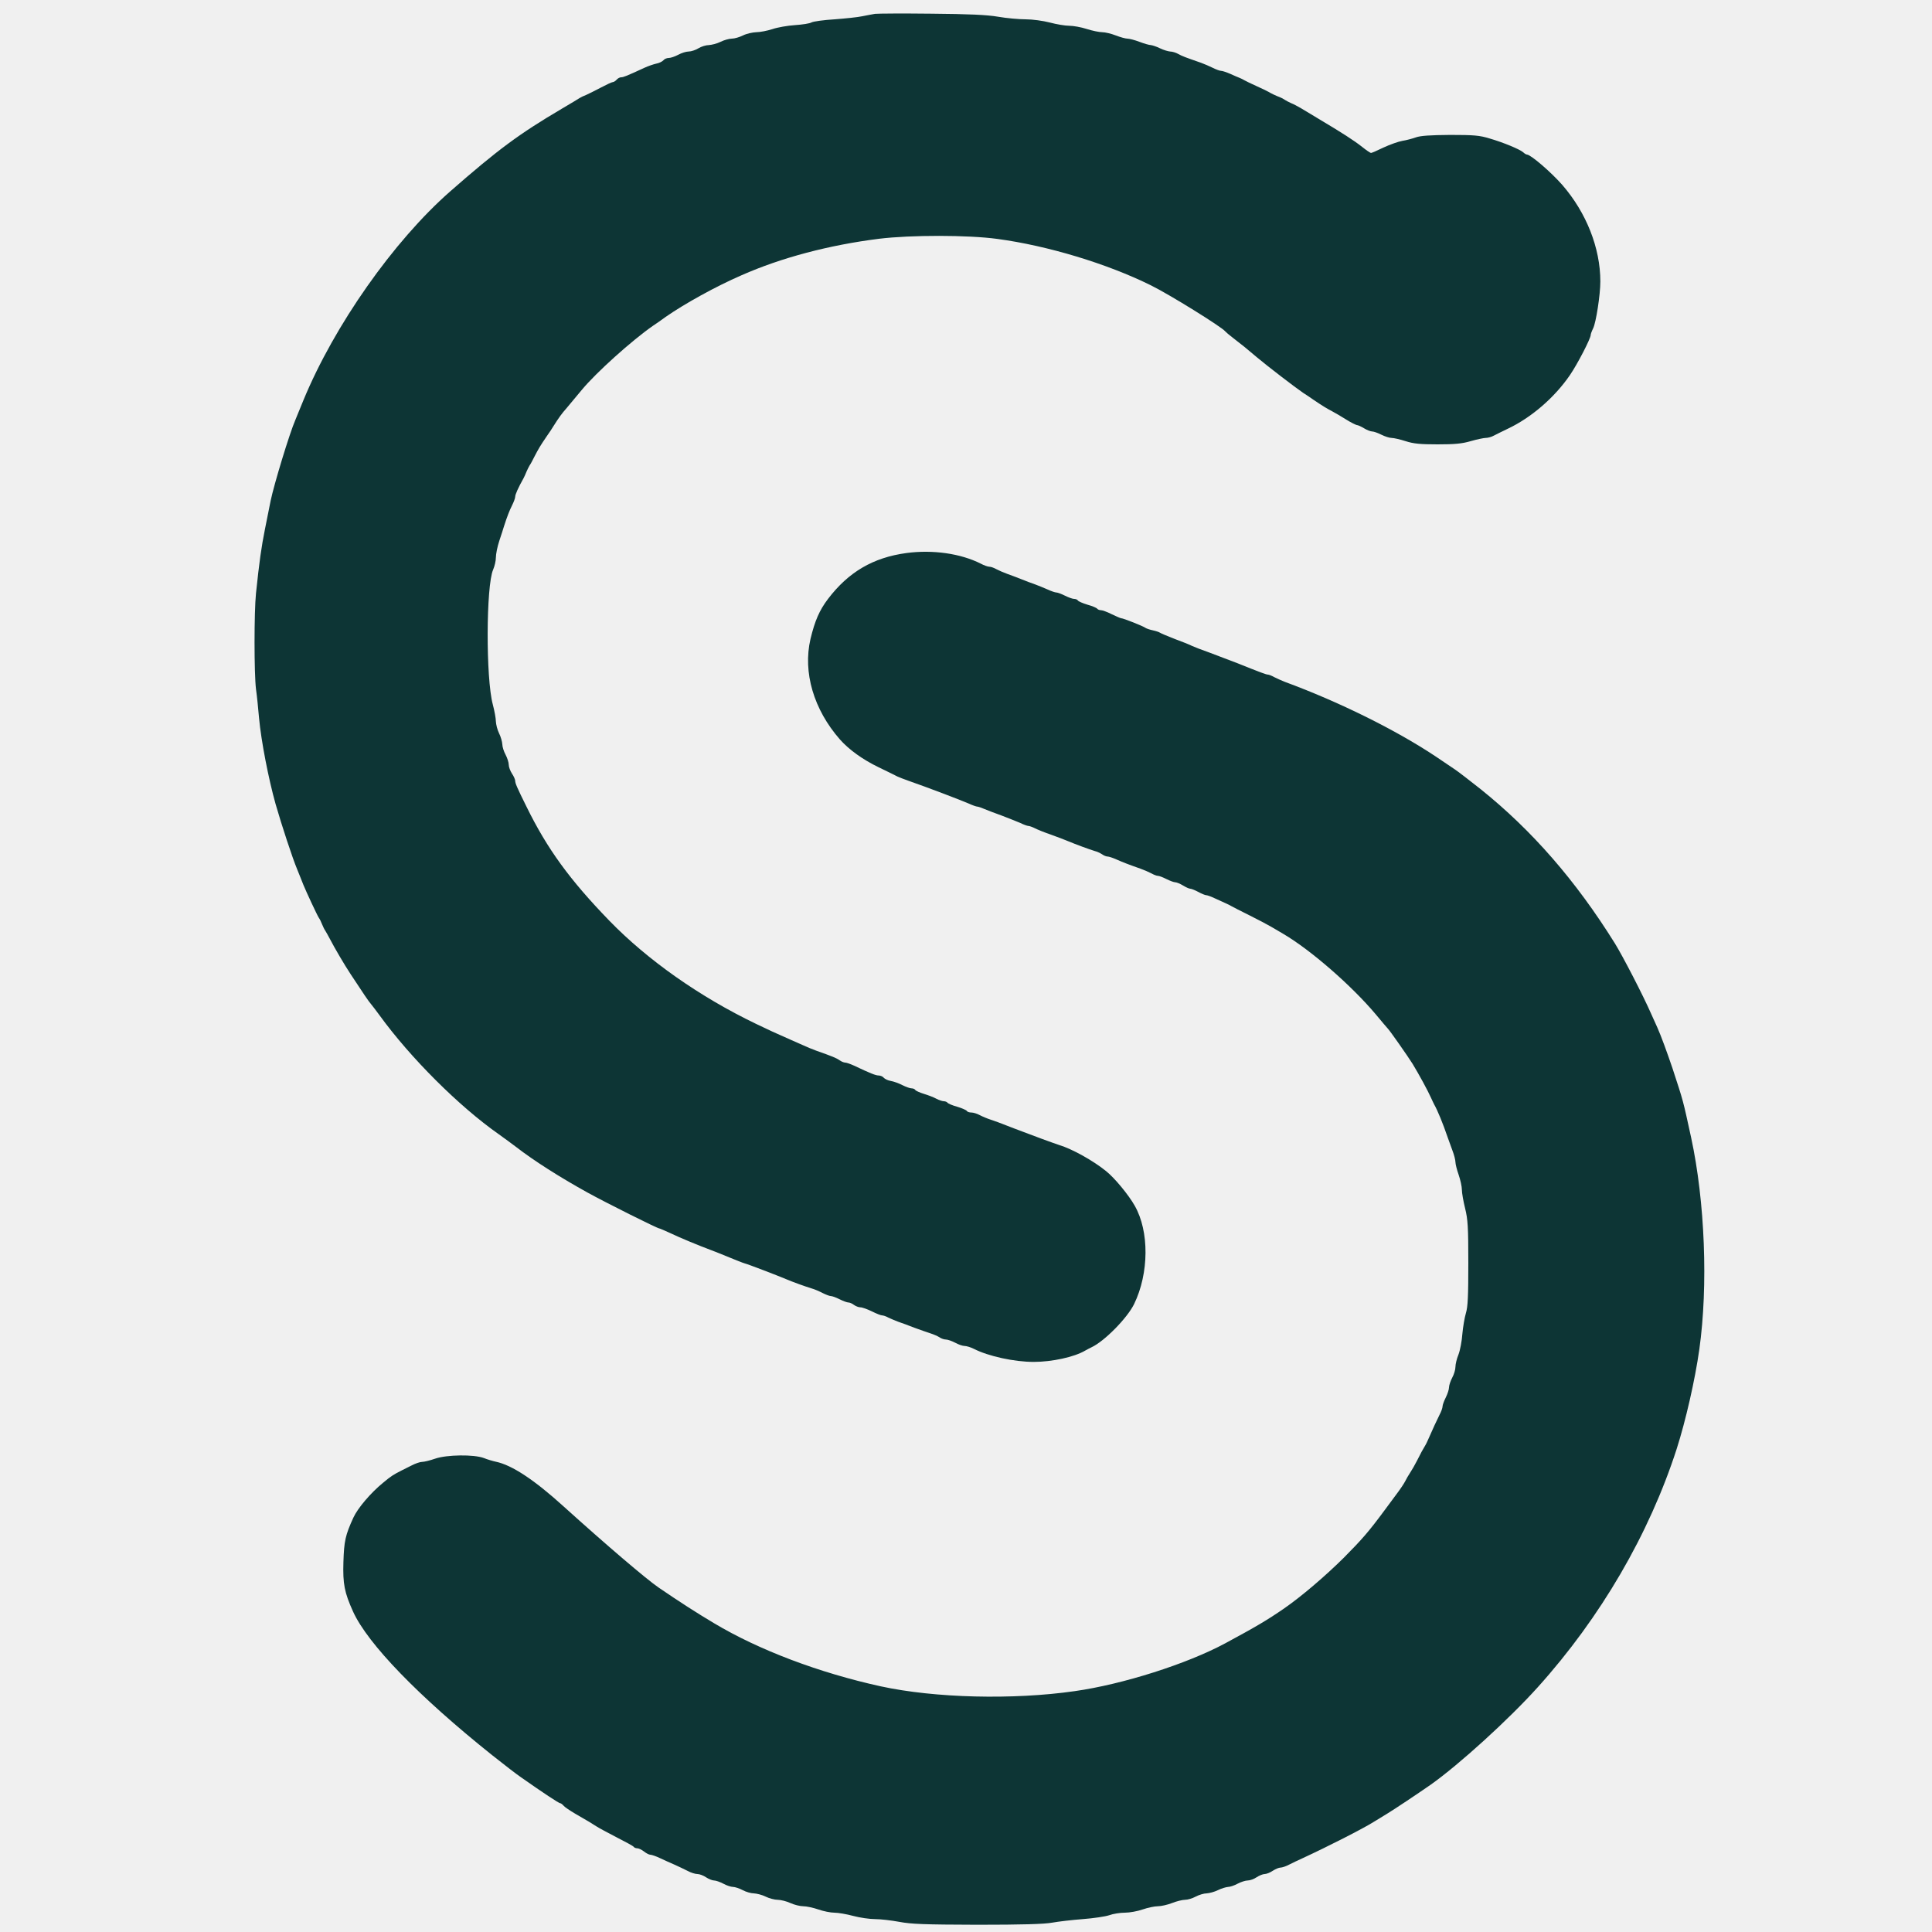
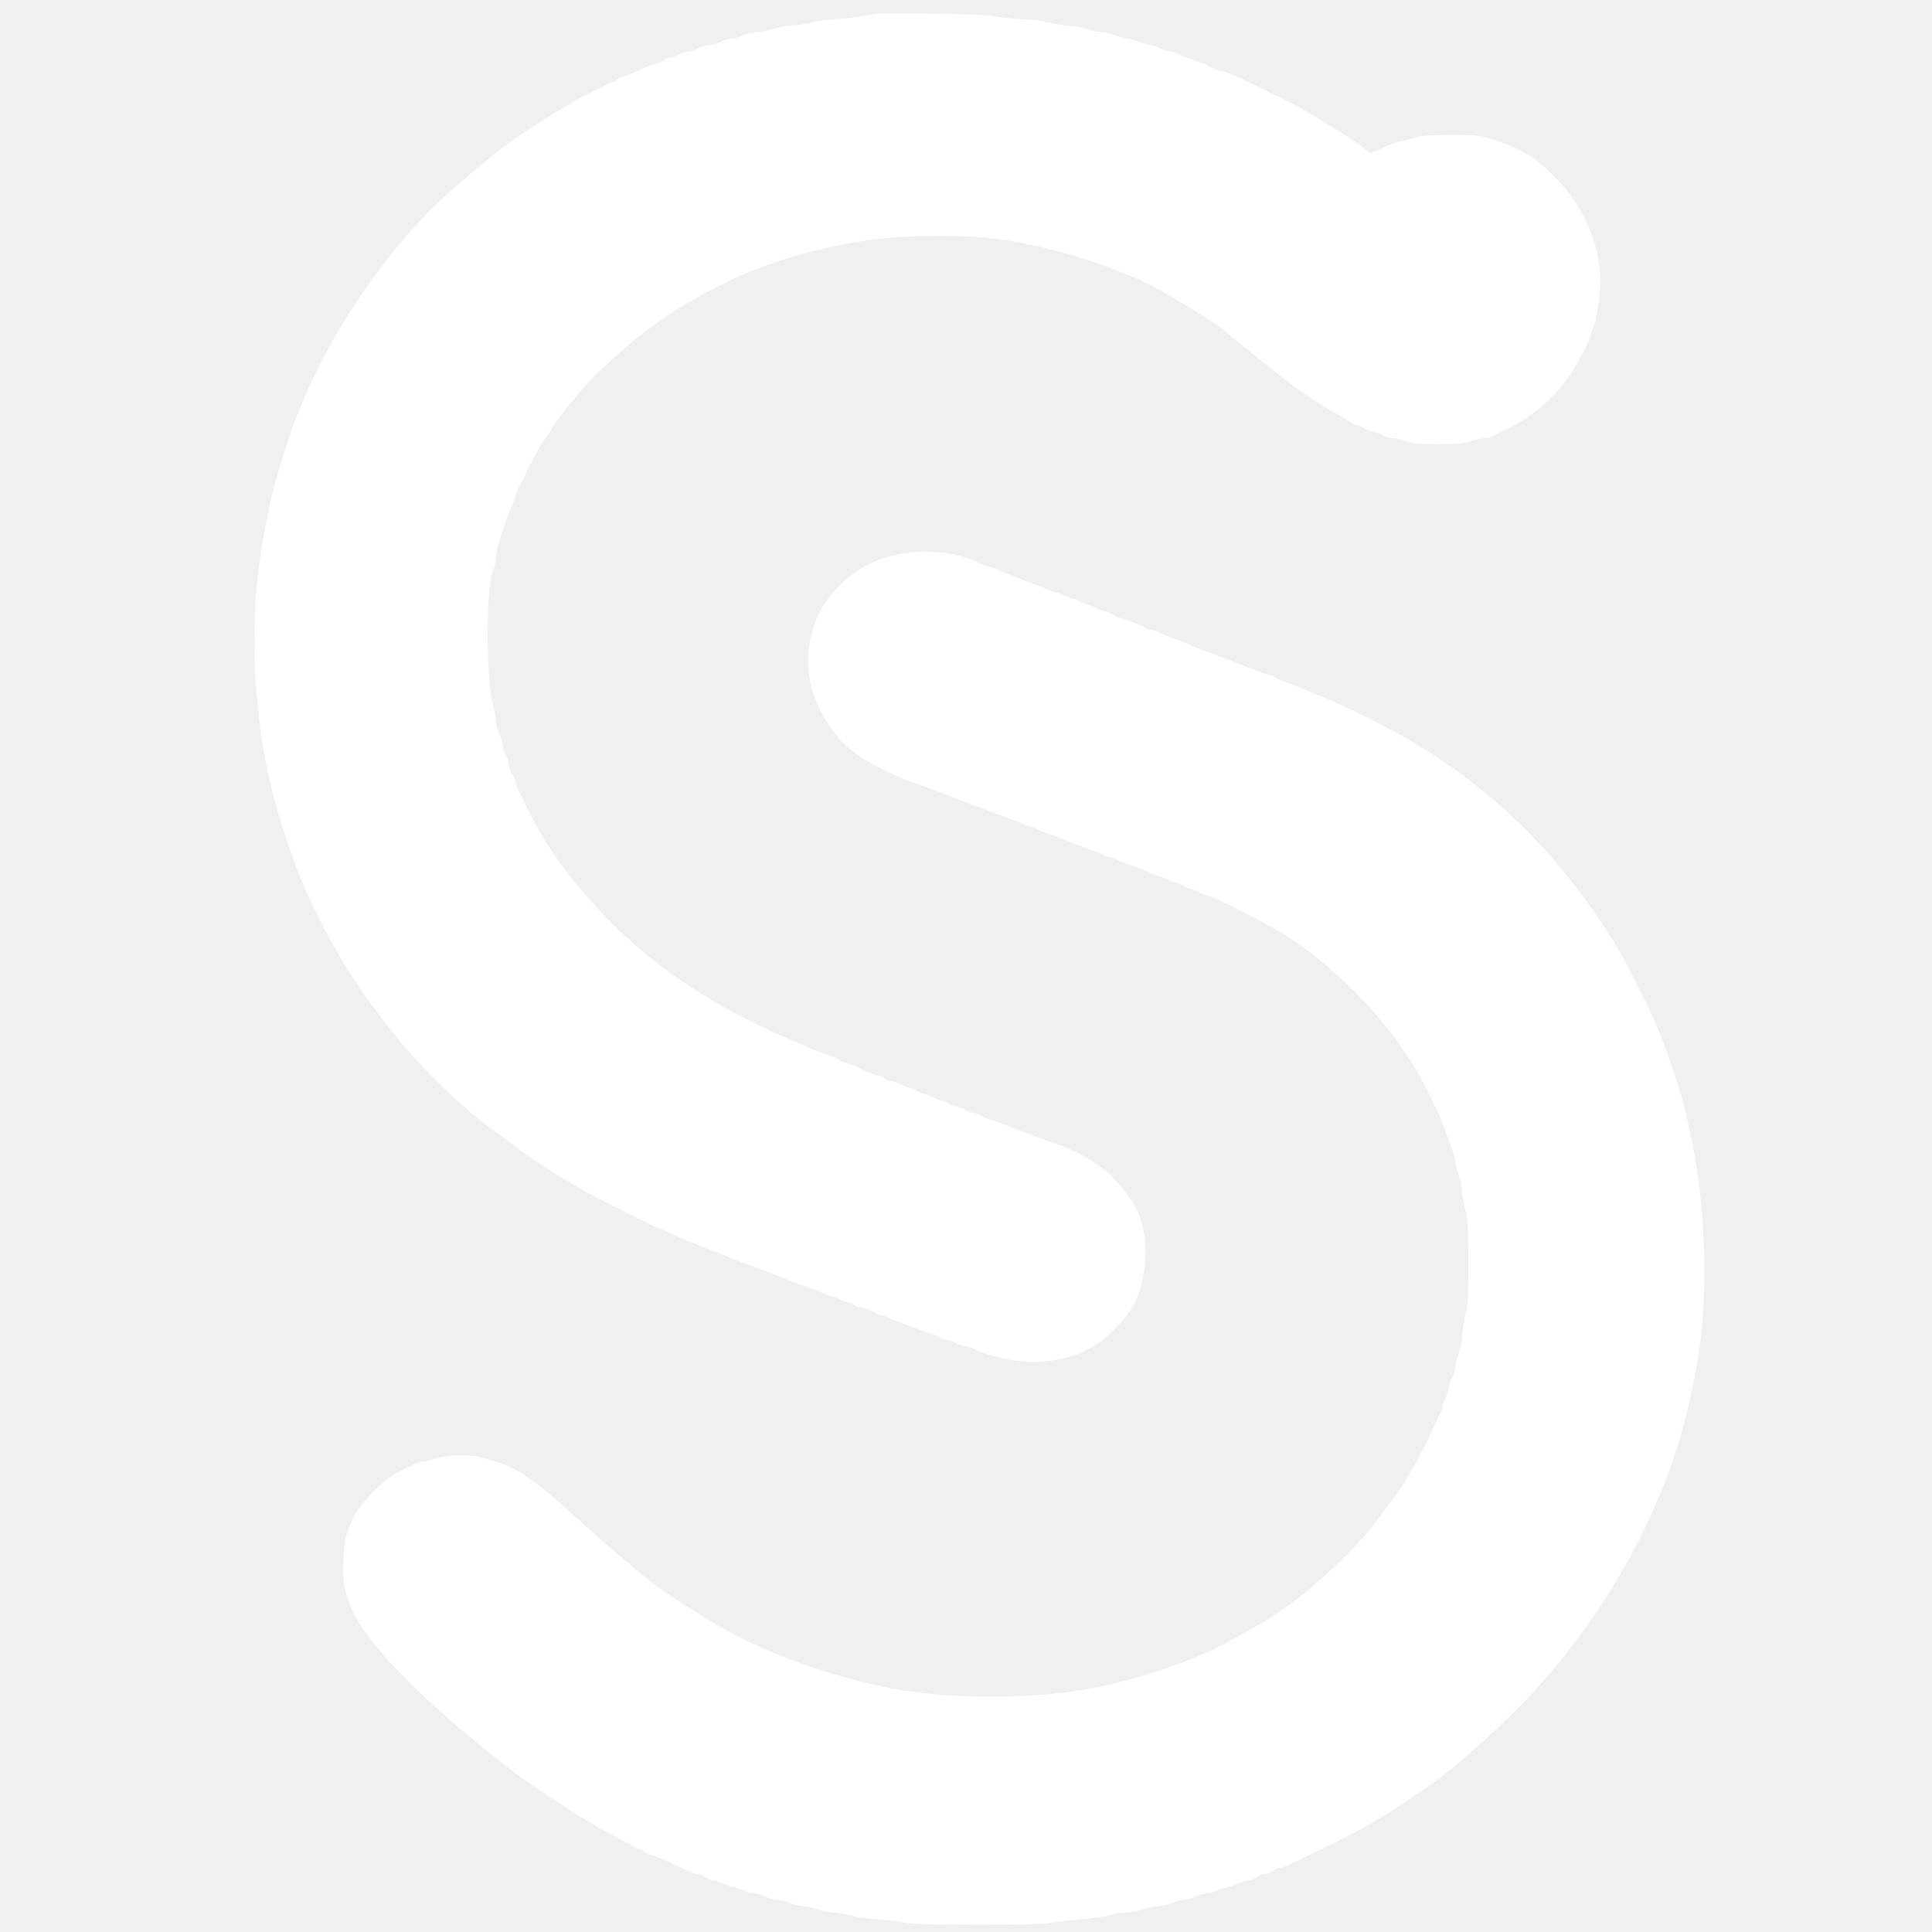
<svg xmlns="http://www.w3.org/2000/svg" viewBox="0 0 1200 1200">
-   <g transform="translate(0,1200) scale(0.1,-0.1)" fill="#0D3535" stroke="none">
+   <g transform="translate(0,1200) scale(0.1,-0.1)" fill="#FFFFFF" stroke="none">
    <path d="M5435 11914 c-16 -3 -52 -9 -80 -15 -27 -6 -105 -14 -171 -19 -67 -4 -131 -13 -143 -19 -11 -7 -58 -14 -103 -17 -46 -3 -109 -14 -141 -25 -31 -10 -76 -19 -100 -19 -23 -1 -60 -9 -82 -20 -22 -11 -53 -20 -70 -20 -16 0 -48 -9 -70 -20 -22 -11 -55 -19 -72 -20 -18 0 -47 -9 -65 -20 -18 -11 -45 -20 -61 -20 -15 0 -44 -9 -64 -20 -21 -11 -47 -20 -59 -20 -12 0 -27 -6 -33 -14 -7 -8 -27 -18 -44 -21 -18 -4 -50 -15 -72 -25 -115 -53 -133 -60 -147 -60 -9 0 -21 -7 -28 -15 -7 -8 -18 -15 -24 -15 -6 0 -40 -16 -76 -35 -36 -19 -76 -39 -90 -45 -14 -5 -32 -14 -40 -19 -8 -6 -58 -35 -110 -66 -266 -157 -396 -253 -694 -514 -352 -309 -720 -833 -911 -1296 -20 -49 -43 -104 -50 -122 -37 -85 -133 -402 -154 -503 -6 -30 -22 -109 -35 -175 -23 -115 -35 -201 -56 -400 -12 -116 -12 -498 0 -595 6 -41 14 -122 19 -180 13 -142 59 -379 103 -535 36 -126 106 -339 134 -405 14 -36 32 -78 38 -95 18 -44 85 -188 96 -205 6 -8 15 -26 20 -40 6 -14 14 -32 20 -40 5 -8 18 -31 28 -50 30 -58 91 -162 130 -221 81 -123 111 -168 126 -185 9 -11 33 -42 54 -71 191 -263 492 -564 740 -738 31 -22 80 -58 109 -80 107 -83 270 -187 442 -282 110 -61 434 -223 446 -223 3 0 33 -13 68 -29 58 -28 179 -78 257 -107 19 -7 69 -27 110 -44 41 -17 84 -34 95 -37 21 -5 208 -77 260 -99 40 -17 112 -43 154 -56 19 -5 51 -19 70 -29 20 -10 43 -19 51 -19 9 0 33 -9 55 -20 22 -11 46 -20 55 -20 8 0 24 -7 34 -15 11 -8 29 -15 40 -15 12 0 44 -12 71 -25 28 -14 56 -25 63 -25 8 0 26 -6 40 -14 15 -7 43 -19 62 -26 19 -6 64 -23 100 -37 36 -13 81 -29 100 -35 19 -6 44 -17 55 -24 11 -8 29 -14 40 -14 11 0 37 -9 58 -20 20 -11 46 -20 58 -20 12 0 38 -8 58 -18 90 -46 251 -81 371 -81 114 0 252 30 320 70 8 5 26 14 40 21 81 38 222 182 264 268 93 191 95 452 4 611 -37 66 -125 173 -178 215 -80 65 -211 138 -291 162 -19 6 -65 23 -104 37 -38 14 -92 34 -120 45 -27 10 -75 28 -105 40 -30 12 -73 28 -95 35 -22 7 -53 20 -70 29 -16 9 -40 16 -52 16 -12 0 -25 4 -28 10 -3 5 -30 17 -60 26 -30 8 -57 20 -60 25 -4 5 -14 9 -23 9 -9 0 -30 7 -47 16 -16 9 -51 22 -77 30 -26 8 -50 19 -53 24 -3 6 -14 10 -23 10 -10 0 -35 9 -57 20 -21 11 -54 23 -72 26 -18 3 -37 12 -44 20 -6 8 -21 14 -32 14 -18 0 -53 14 -152 61 -22 10 -47 19 -55 19 -9 0 -25 7 -36 15 -20 14 -45 24 -144 59 -25 9 -61 24 -80 33 -19 8 -54 24 -77 34 -100 44 -133 59 -218 100 -349 168 -672 395 -910 640 -246 254 -386 446 -515 709 -59 119 -70 145 -70 160 0 8 -9 29 -20 45 -11 17 -20 41 -20 55 0 14 -9 42 -20 63 -11 20 -20 49 -20 64 -1 16 -9 46 -20 68 -11 22 -19 55 -20 74 0 19 -9 67 -19 105 -44 162 -42 739 2 838 9 21 17 54 17 75 0 21 9 67 21 103 12 36 25 76 29 90 21 65 34 98 51 132 10 20 19 44 19 53 0 14 19 56 52 115 4 8 13 26 18 40 6 14 15 32 20 40 6 8 19 33 30 55 24 46 34 64 75 124 17 24 35 51 40 60 36 57 53 81 85 117 19 23 62 74 95 114 88 106 308 304 440 396 17 11 53 36 80 56 118 82 311 189 470 258 249 110 545 188 855 227 196 24 553 24 735 -1 313 -42 682 -154 953 -288 116 -57 441 -259 462 -286 3 -4 25 -23 50 -42 61 -47 72 -56 149 -121 63 -53 239 -188 285 -219 13 -8 43 -28 67 -45 58 -39 78 -51 114 -70 17 -9 55 -31 85 -50 30 -19 61 -34 67 -35 7 0 27 -9 45 -20 18 -11 41 -20 51 -20 10 0 35 -9 57 -20 22 -11 50 -20 63 -20 14 0 53 -9 87 -20 50 -16 90 -20 199 -20 106 0 151 4 206 20 38 11 81 20 93 20 13 0 36 6 50 14 15 8 54 27 87 43 146 69 290 193 386 333 46 67 129 227 129 249 0 6 7 25 15 41 18 35 45 209 45 292 0 208 -87 427 -236 599 -71 81 -197 189 -220 189 -4 0 -15 6 -23 14 -22 19 -123 61 -209 86 -62 19 -97 22 -245 22 -125 -1 -183 -5 -212 -15 -22 -8 -60 -18 -85 -22 -24 -4 -77 -23 -116 -41 -39 -19 -74 -34 -78 -34 -5 0 -30 17 -56 38 -51 40 -119 84 -275 177 -37 22 -83 50 -103 62 -21 12 -48 27 -62 32 -14 6 -32 16 -40 21 -8 6 -22 13 -30 16 -24 9 -54 23 -70 33 -8 5 -42 21 -75 36 -33 15 -67 31 -75 36 -8 5 -22 12 -30 15 -8 3 -34 14 -58 25 -23 10 -49 19 -58 19 -8 0 -32 9 -52 19 -20 10 -53 24 -72 31 -98 34 -117 41 -142 55 -14 8 -37 15 -50 15 -12 1 -41 9 -63 20 -22 11 -48 19 -57 20 -10 0 -41 9 -70 20 -29 11 -63 20 -75 20 -12 0 -45 9 -73 20 -28 11 -66 20 -84 20 -18 0 -62 9 -96 20 -34 11 -83 20 -109 20 -25 0 -79 9 -120 20 -43 11 -107 20 -150 20 -42 0 -119 7 -171 16 -69 12 -183 17 -415 19 -176 2 -333 1 -350 -1z M5630 8565 c-207 -28 -360 -118 -487 -285 -54 -71 -82 -137 -109 -249 -48 -207 20 -438 183 -624 56 -63 140 -124 239 -172 55 -27 108 -52 118 -58 10 -5 42 -17 70 -27 115 -40 317 -117 373 -141 24 -11 47 -19 53 -19 5 0 24 -6 42 -14 18 -8 67 -26 108 -41 41 -16 93 -36 116 -46 22 -11 45 -19 51 -19 6 0 24 -6 40 -14 15 -8 62 -27 103 -41 41 -15 89 -33 105 -40 42 -18 135 -52 165 -61 14 -3 34 -13 45 -20 11 -8 26 -14 34 -14 8 0 33 -8 55 -18 41 -18 74 -31 151 -58 22 -8 52 -21 67 -29 14 -8 32 -15 40 -15 8 0 31 -9 53 -20 22 -11 46 -20 55 -20 8 0 30 -9 48 -20 18 -11 38 -20 45 -20 7 0 29 -9 50 -20 20 -11 42 -20 48 -20 7 0 30 -8 53 -19 23 -10 52 -24 66 -30 14 -6 32 -15 40 -20 8 -5 58 -30 110 -56 52 -26 113 -58 135 -71 22 -13 56 -33 75 -44 172 -101 425 -322 574 -499 39 -47 74 -88 77 -91 10 -9 123 -170 153 -218 40 -66 94 -165 115 -212 6 -14 15 -32 19 -40 21 -37 54 -117 84 -205 6 -16 19 -53 29 -80 11 -28 19 -61 19 -73 0 -12 9 -48 20 -79 11 -32 20 -73 20 -93 0 -19 9 -71 20 -115 17 -69 20 -115 20 -341 0 -205 -3 -271 -15 -310 -8 -27 -18 -85 -22 -129 -3 -44 -14 -102 -24 -128 -11 -26 -19 -61 -19 -77 0 -17 -9 -47 -20 -67 -11 -21 -20 -48 -20 -61 0 -12 -9 -40 -20 -62 -11 -22 -20 -46 -20 -55 0 -9 -8 -33 -19 -53 -17 -34 -43 -90 -70 -152 -11 -25 -16 -35 -40 -75 -6 -11 -20 -38 -31 -60 -11 -22 -29 -53 -40 -70 -11 -16 -25 -41 -32 -55 -7 -14 -29 -47 -50 -75 -20 -27 -56 -76 -80 -108 -97 -131 -137 -177 -252 -293 -116 -115 -264 -241 -371 -315 -103 -71 -174 -113 -365 -216 -238 -128 -637 -255 -935 -297 -382 -55 -869 -43 -1205 30 -382 84 -756 225 -1035 392 -103 61 -221 137 -345 222 -77 53 -321 261 -589 503 -183 166 -321 257 -421 278 -19 4 -53 14 -75 23 -62 23 -230 21 -302 -4 -32 -11 -68 -20 -81 -20 -13 0 -42 -10 -65 -22 -23 -12 -51 -26 -62 -31 -53 -27 -67 -36 -116 -77 -76 -62 -157 -157 -184 -216 -50 -109 -58 -146 -62 -277 -4 -134 6 -188 60 -307 91 -200 406 -526 863 -891 72 -57 153 -120 180 -138 135 -95 235 -161 243 -161 5 0 14 -7 21 -15 7 -9 40 -31 74 -51 90 -52 98 -57 129 -77 15 -10 73 -41 127 -69 55 -28 103 -54 106 -59 3 -5 13 -9 22 -9 9 0 28 -9 42 -20 14 -11 31 -20 39 -20 8 0 35 -9 60 -21 25 -12 66 -30 91 -41 25 -11 62 -29 82 -39 20 -11 47 -19 60 -19 13 0 37 -9 53 -20 17 -11 39 -20 50 -20 11 0 37 -9 58 -20 20 -11 47 -20 60 -20 12 0 39 -9 60 -20 20 -11 52 -20 69 -20 18 -1 51 -9 73 -20 22 -11 56 -20 75 -20 19 0 55 -9 79 -20 24 -11 60 -20 80 -20 20 0 62 -9 94 -20 31 -11 76 -20 99 -20 24 0 76 -9 117 -20 41 -11 102 -20 137 -20 34 0 101 -8 150 -17 74 -14 154 -17 484 -18 279 0 416 4 465 13 39 7 124 17 190 22 66 5 140 16 164 24 24 9 68 16 98 16 29 0 79 9 110 20 32 11 74 20 95 20 20 0 60 9 88 20 28 11 64 20 80 20 17 0 47 9 67 20 21 11 51 20 68 20 16 1 48 9 70 20 22 11 50 19 63 20 12 0 39 9 59 20 21 11 49 20 63 20 14 0 39 9 55 20 17 11 39 20 50 20 11 0 34 9 50 20 17 11 38 20 48 20 10 0 35 8 55 19 20 10 57 28 82 39 158 73 374 183 441 225 19 12 57 35 85 52 43 26 187 122 269 179 177 125 486 406 666 606 391 434 692 951 863 1480 56 175 114 428 141 620 55 394 35 916 -51 1314 -52 239 -47 220 -116 431 -35 103 -70 199 -94 253 -9 20 -26 57 -37 82 -50 115 -179 364 -227 441 -243 390 -515 702 -833 957 -67 53 -138 108 -159 122 -20 14 -74 50 -120 81 -246 164 -601 340 -938 464 -19 8 -48 20 -65 29 -16 9 -34 16 -40 16 -10 0 -43 12 -190 71 -44 17 -121 46 -171 65 -51 18 -100 37 -110 42 -11 6 -57 25 -104 42 -47 18 -89 36 -95 40 -5 4 -26 11 -45 15 -19 4 -39 11 -45 15 -12 10 -138 60 -151 60 -5 0 -31 12 -59 25 -27 14 -58 25 -67 25 -9 0 -19 4 -23 9 -3 5 -30 17 -60 25 -30 9 -57 21 -60 26 -3 6 -14 10 -23 10 -10 0 -35 9 -57 20 -22 11 -46 20 -54 20 -7 0 -32 8 -55 19 -23 10 -57 24 -76 31 -19 6 -57 21 -85 32 -27 11 -68 26 -90 34 -22 8 -52 21 -67 29 -14 8 -33 15 -43 15 -9 0 -33 8 -53 19 -125 63 -298 88 -462 66z" />
  </g>
</svg>
